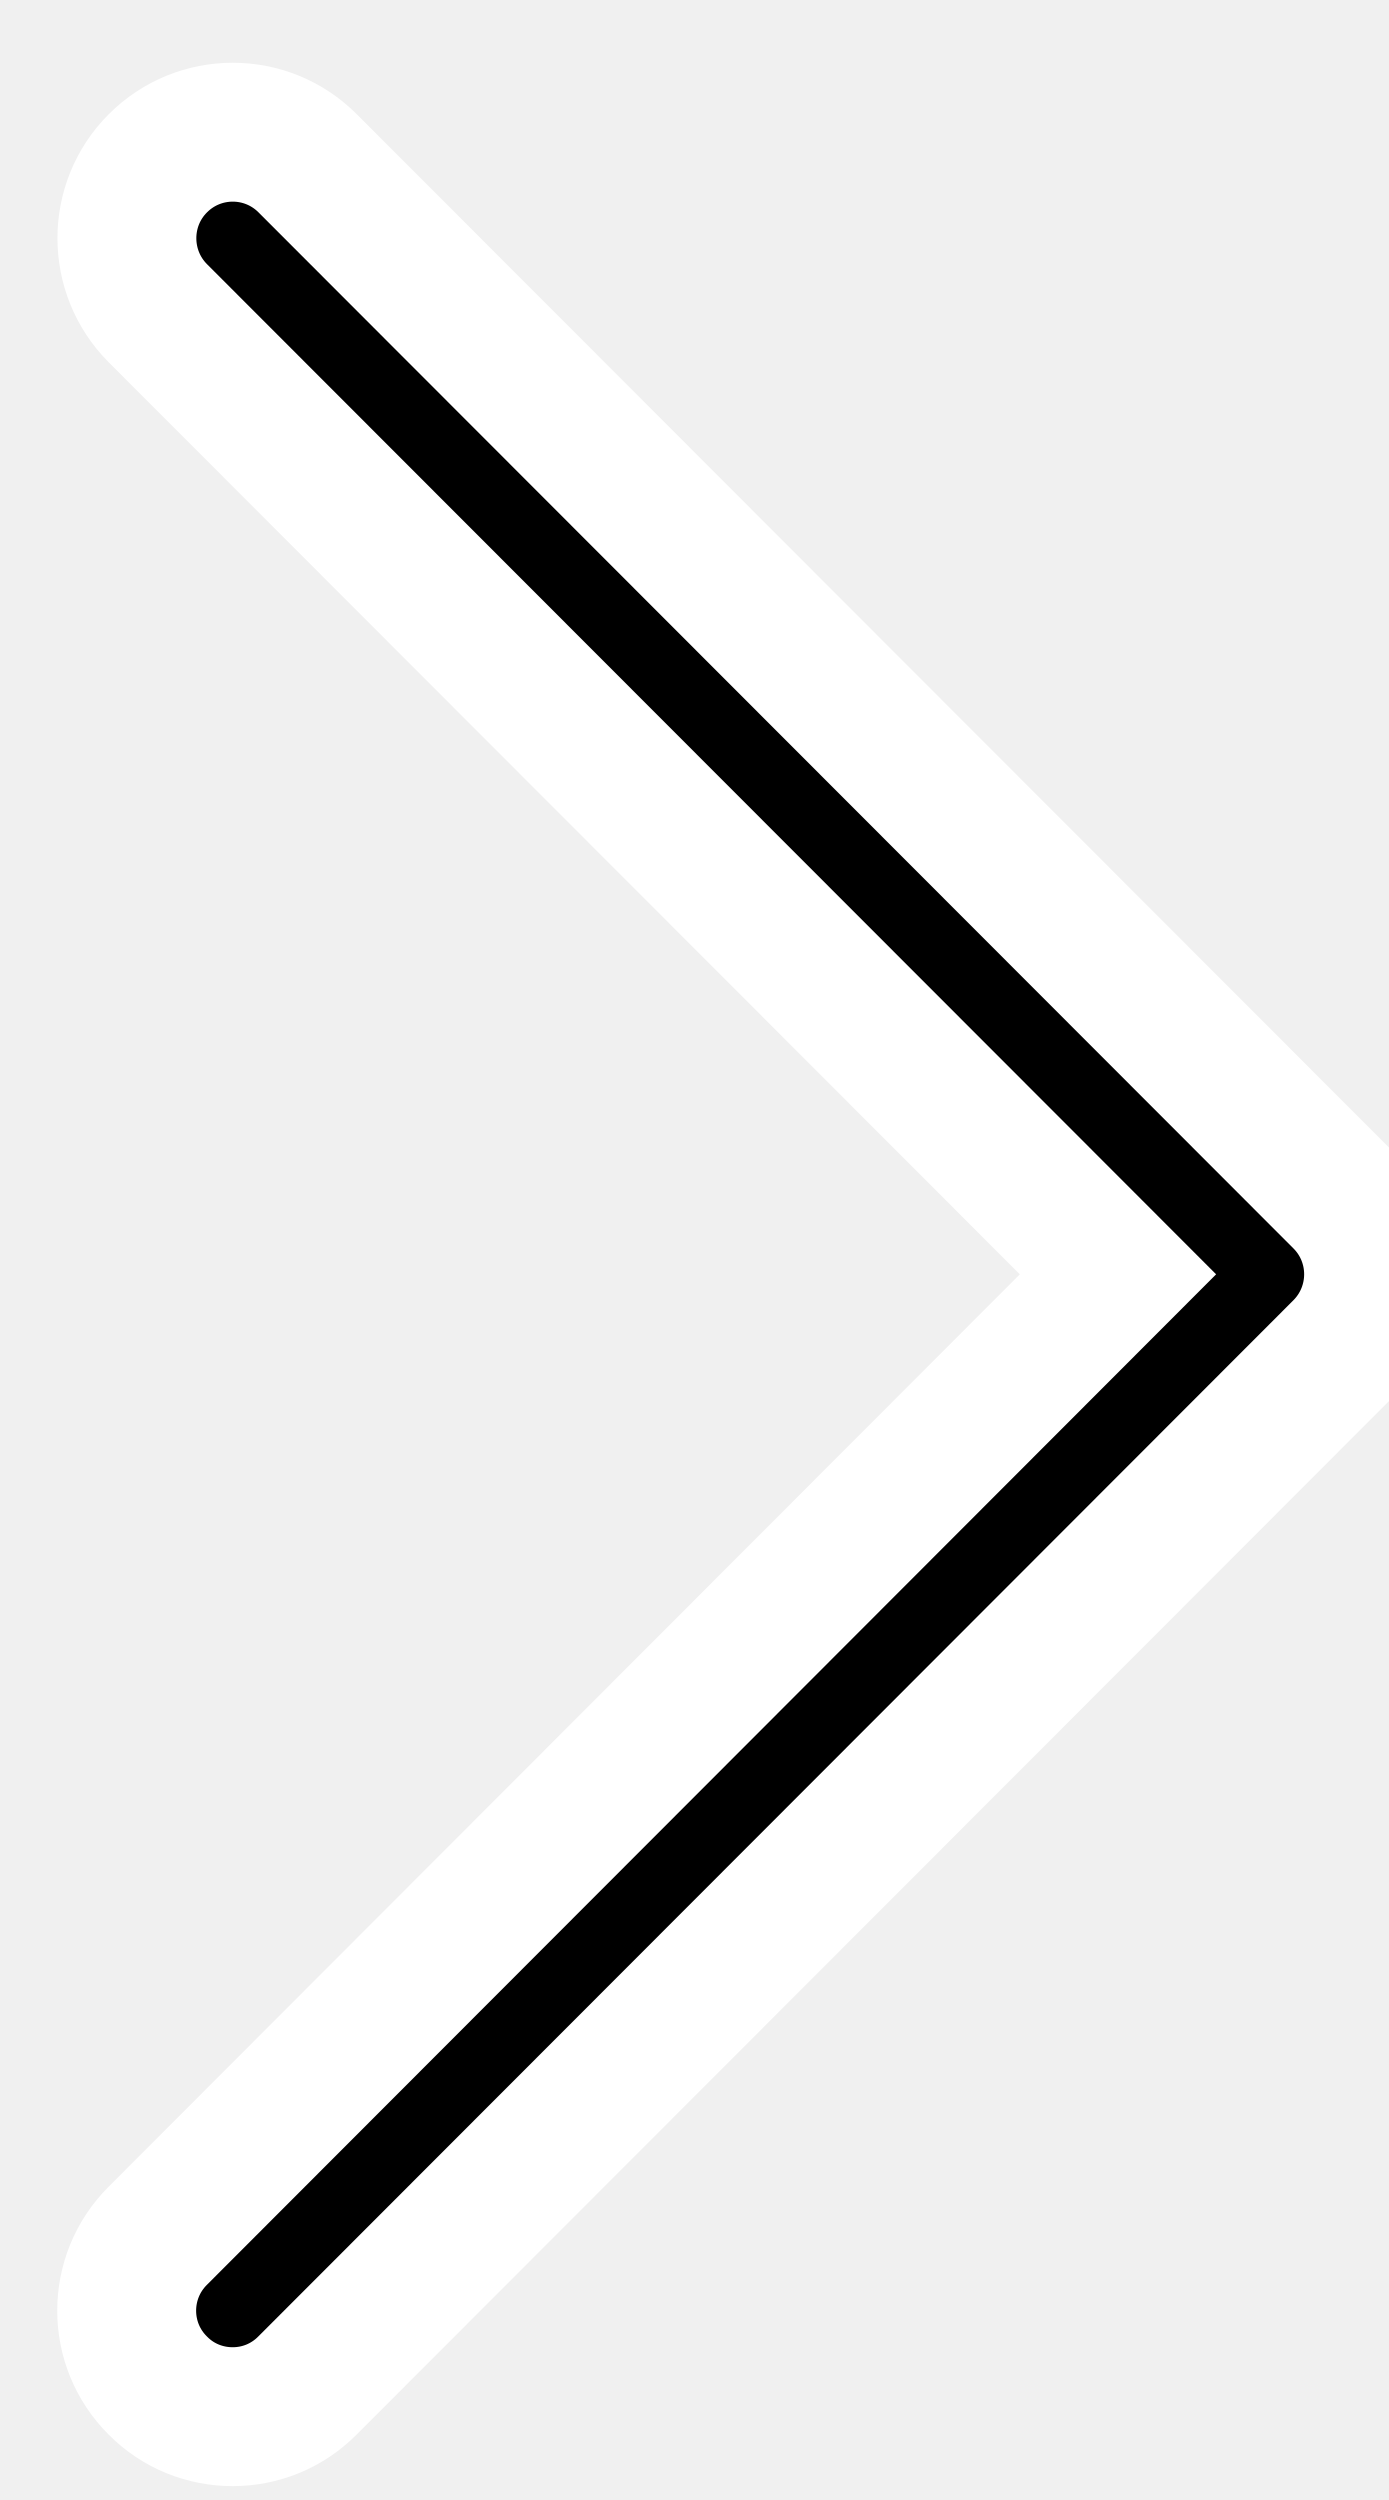
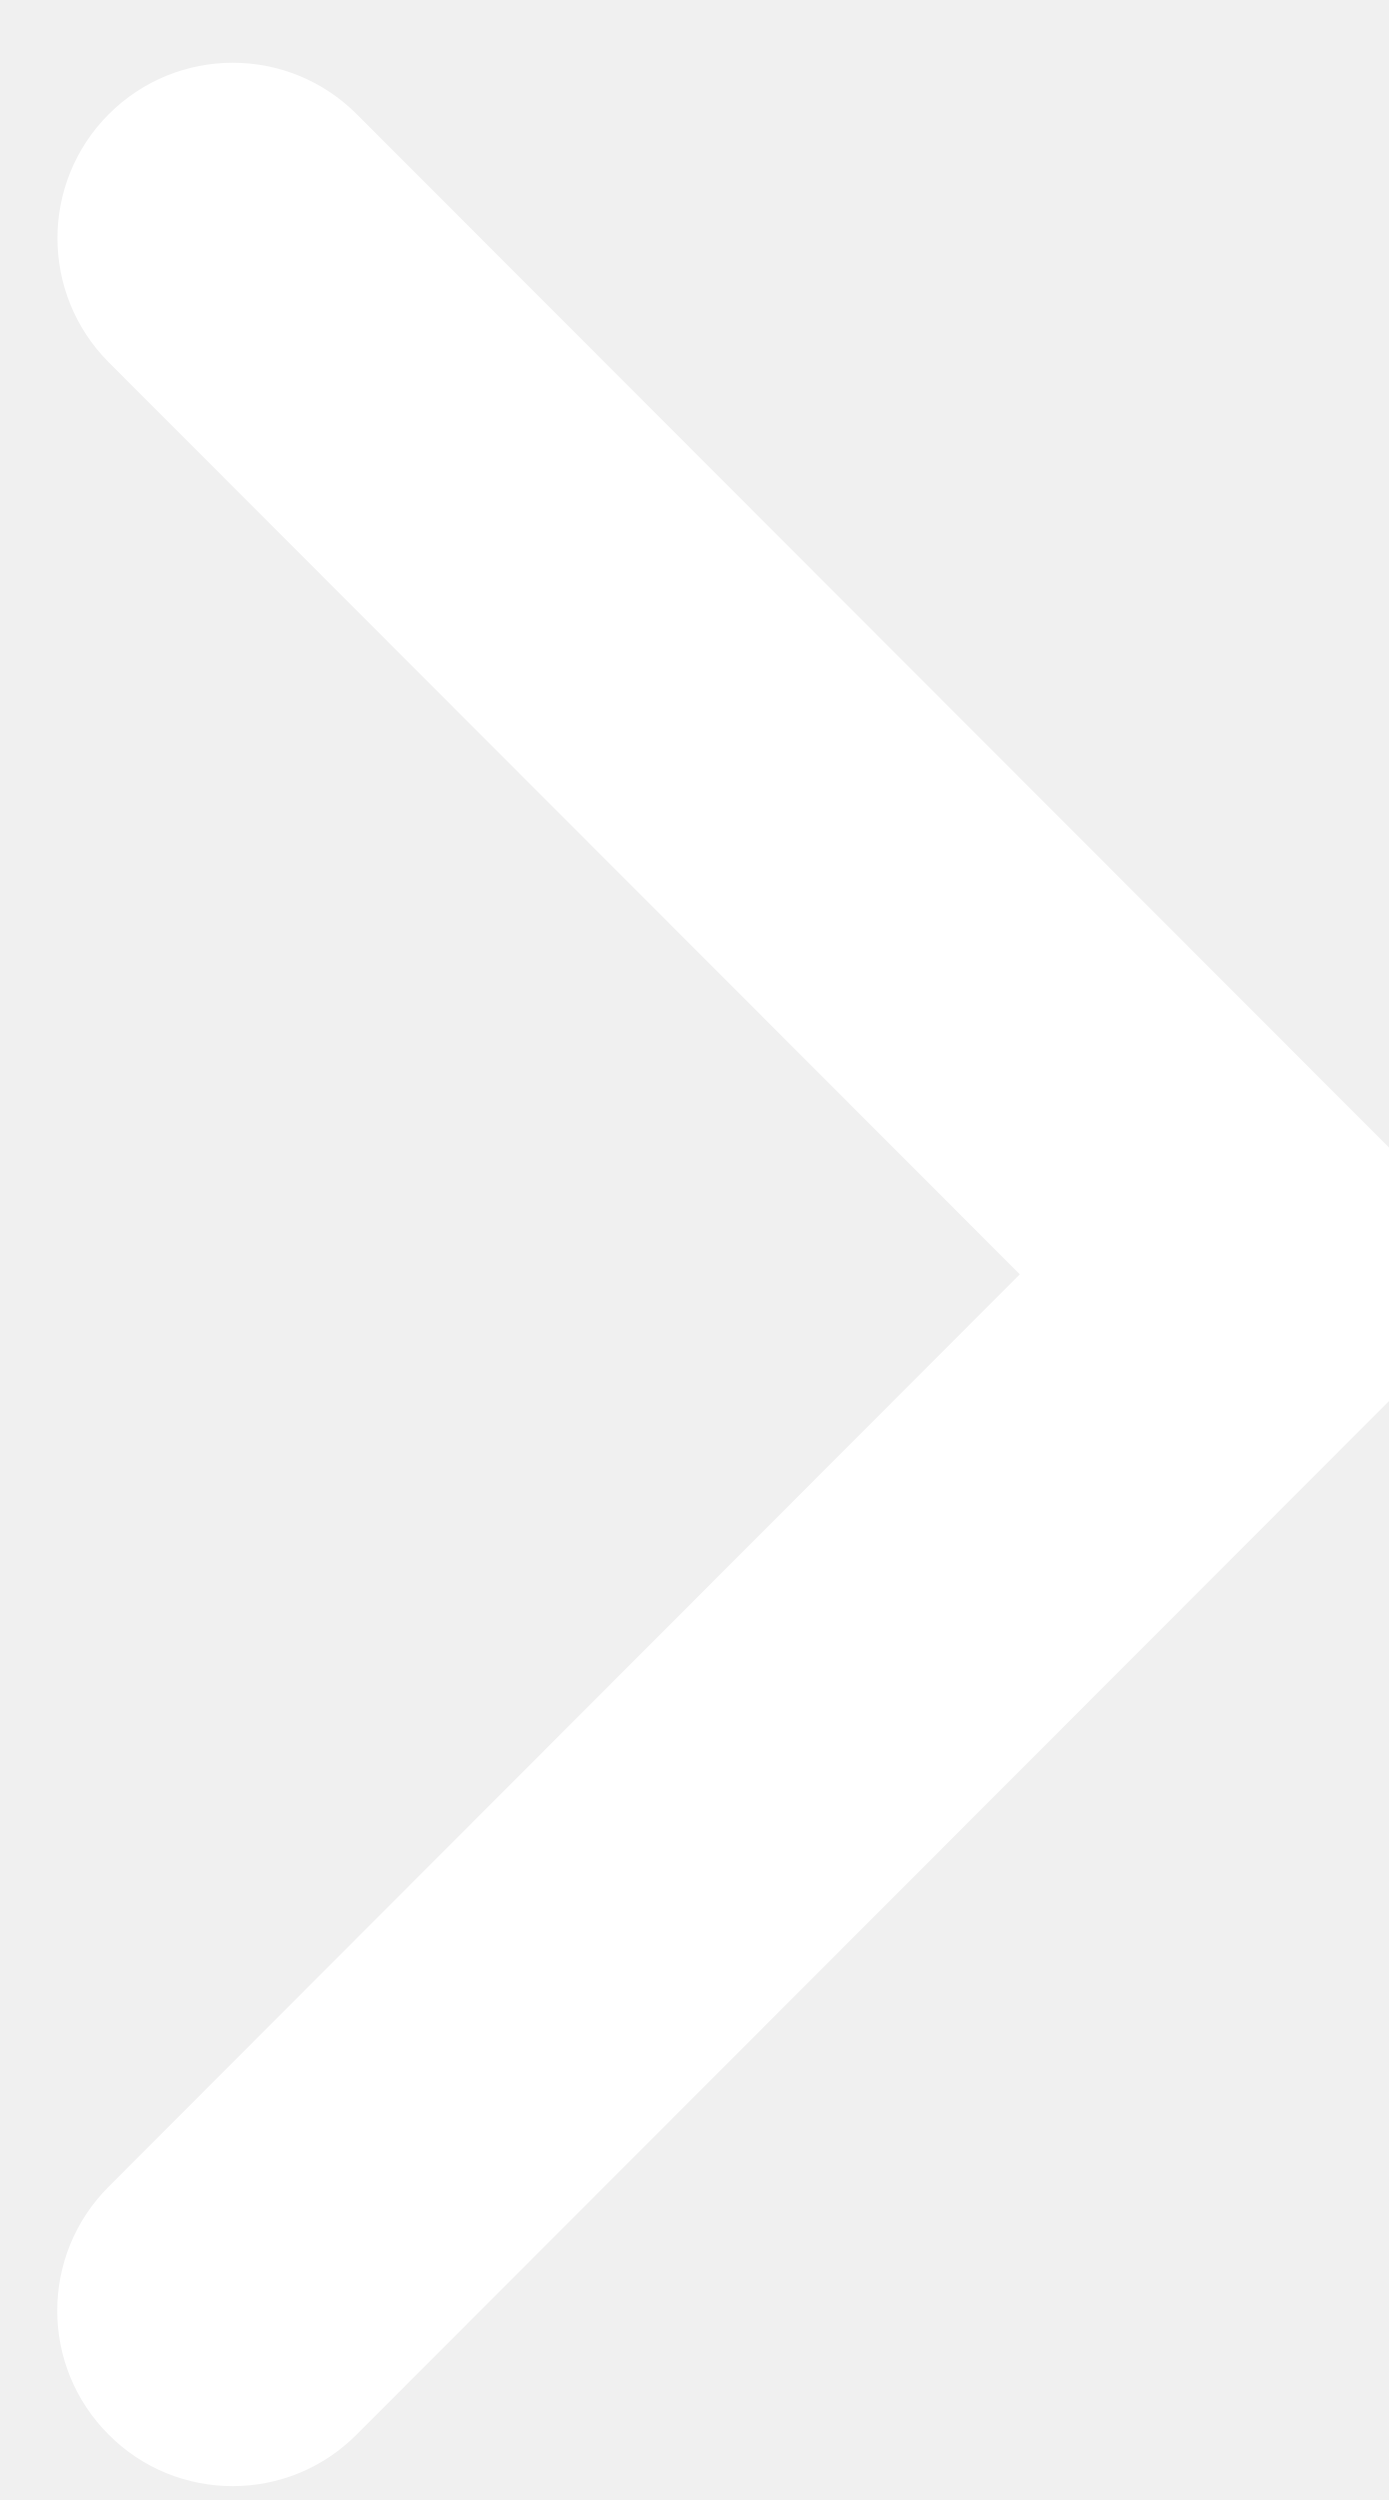
<svg xmlns="http://www.w3.org/2000/svg" width="10" height="18" viewBox="0 0 10 18" fill="none">
-   <path d="M0.763 16.448C0.567 16.448 0.372 16.374 0.224 16.224C-0.075 15.927 -0.075 15.443 0.224 15.145L7.137 8.223L0.224 1.303C-0.073 1.005 -0.073 0.521 0.224 0.224C0.522 -0.075 1.005 -0.075 1.303 0.224L8.754 7.683C9.052 7.981 9.052 8.464 8.754 8.763L1.303 16.222C1.153 16.374 0.958 16.448 0.763 16.448Z" transform="translate(0.912354 0.952087)" fill="black" />
+   <path d="M0.763 16.448C0.567 16.448 0.372 16.374 0.224 16.224C-0.075 15.927 -0.075 15.443 0.224 15.145L7.137 8.223L0.224 1.303C-0.073 1.005 -0.073 0.521 0.224 0.224C0.522 -0.075 1.005 -0.075 1.303 0.224L8.754 7.683C9.052 7.981 9.052 8.464 8.754 8.763L1.303 16.222C1.153 16.374 0.958 16.448 0.763 16.448Z" transform="translate(0.912354 0.952087)" fill="white" />
  <path d="M0.763 16.448C0.567 16.448 0.372 16.374 0.224 16.224C-0.075 15.927 -0.075 15.443 0.224 15.145L7.137 8.223L0.224 1.303C-0.073 1.005 -0.073 0.521 0.224 0.224C0.522 -0.075 1.005 -0.075 1.303 0.224L8.754 7.683C9.052 7.981 9.052 8.464 8.754 8.763L1.303 16.222C1.153 16.374 0.958 16.448 0.763 16.448Z" transform="translate(0.912354 0.952087)" stroke="white" />
</svg>
